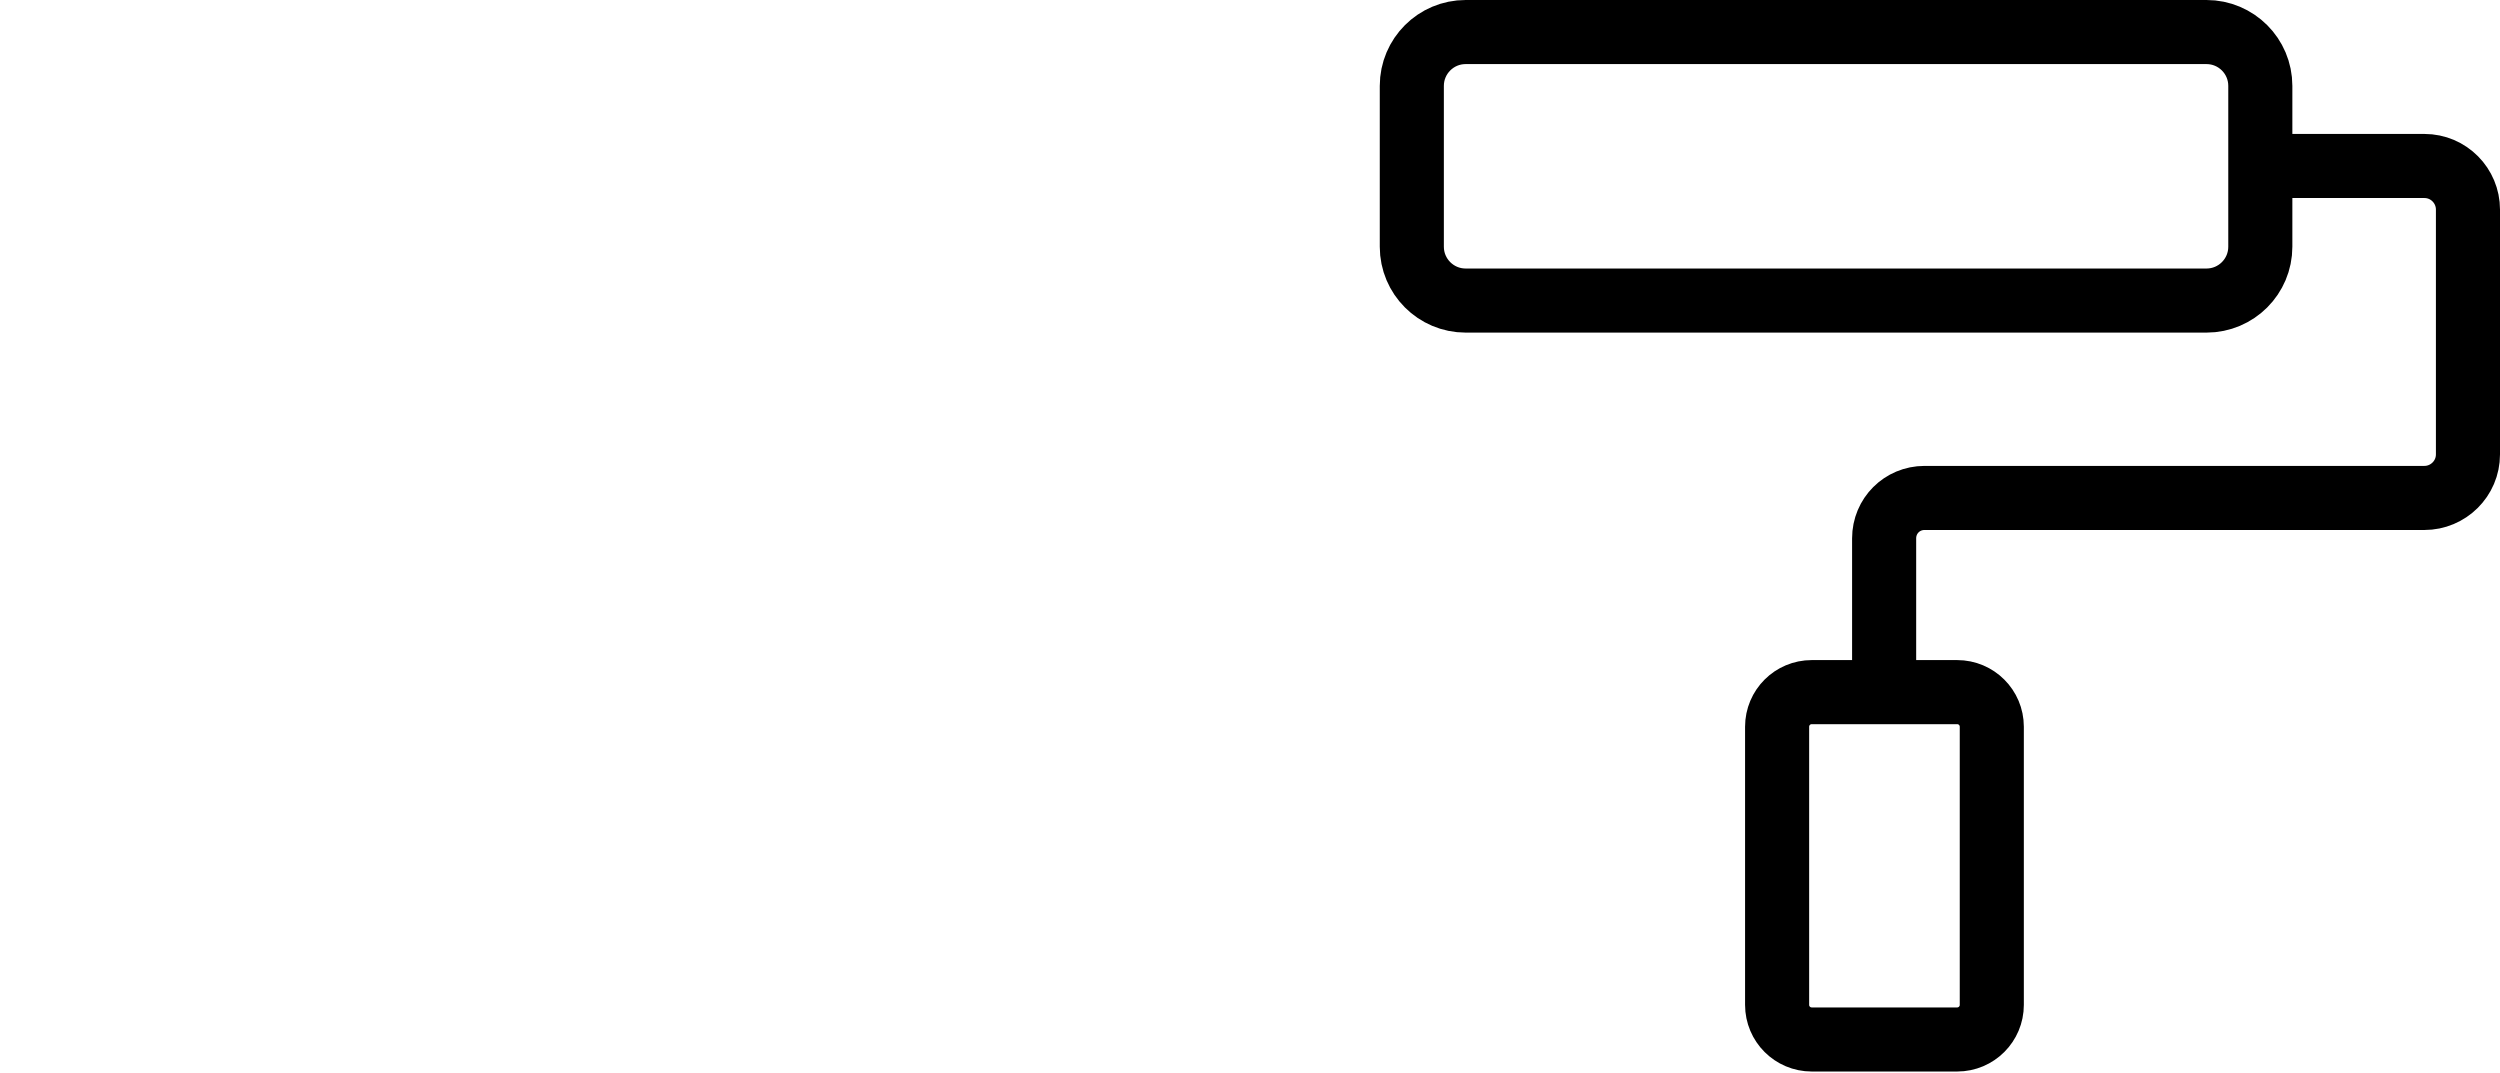
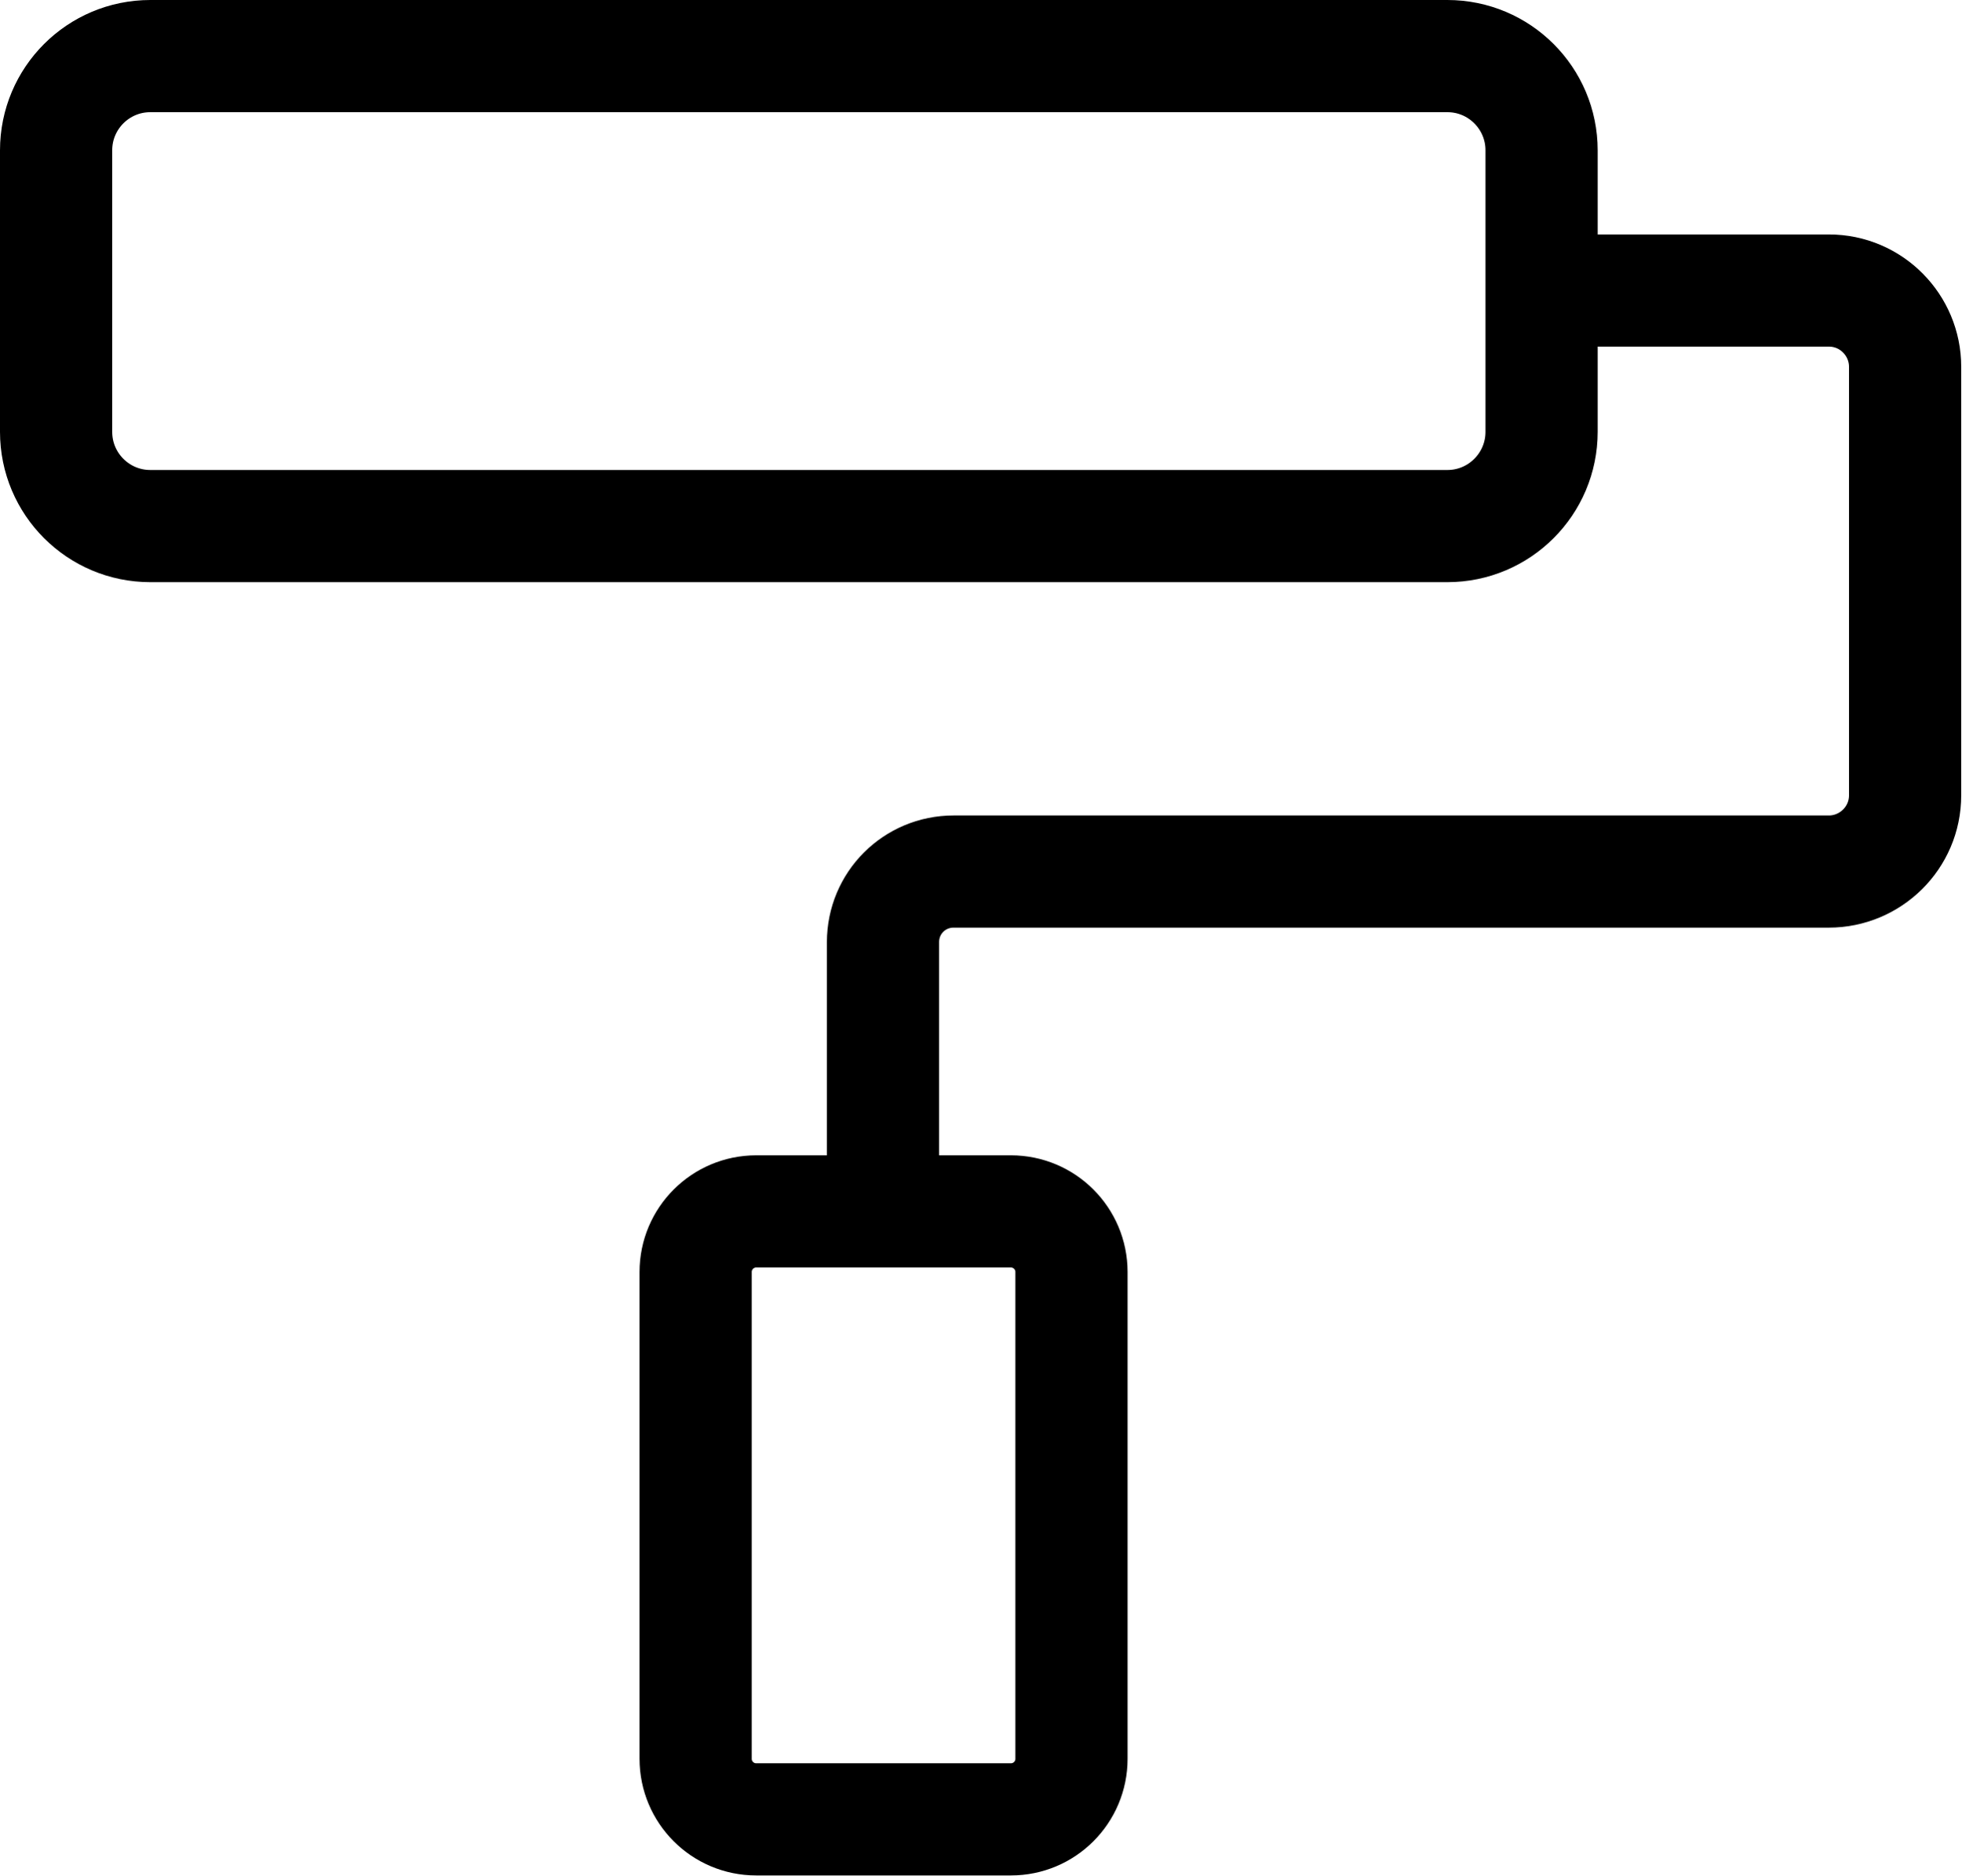
- <svg xmlns="http://www.w3.org/2000/svg" id="Layer_1" data-name="Layer 1" viewBox="0 0 39.01 16.73">
+ <svg xmlns="http://www.w3.org/2000/svg" id="Layer_1" data-name="Layer 1" viewBox="0 0 17.48 16.72">
  <defs>
    <style>
      .cls-1 {
        fill: none;
        stroke: #000;
        stroke-miterlimit: 10;
      }
    </style>
  </defs>
-   <rect class="cls-1" x="22.03" y=".5" width="13.24" height="4.19" rx=".84" ry=".84" />
-   <rect class="cls-1" x="26.69" y="11.84" width="5.42" height="3.35" rx=".54" ry=".54" transform="translate(42.92 -15.89) rotate(90)" />
-   <path class="cls-1" d="m29.4,10.81v-2.41c0-.35.28-.63.63-.63h7.8c.37,0,.68-.3.68-.68v-3.82c0-.37-.3-.68-.68-.68h-2.56" />
+   <rect class="cls-1" x=".5" y=".5" width="13.24" height="4.19" rx=".84" ry=".84" />
+   <rect class="cls-1" x="6.2" y="10.8" width="3.35" height="5.42" rx=".54" ry=".54" />
+   <path class="cls-1" d="m7.87,10.81v-2.41c0-.35.28-.63.63-.63h7.8c.37,0,.68-.3.68-.68v-3.82c0-.37-.3-.68-.68-.68h-2.56" />
</svg>
